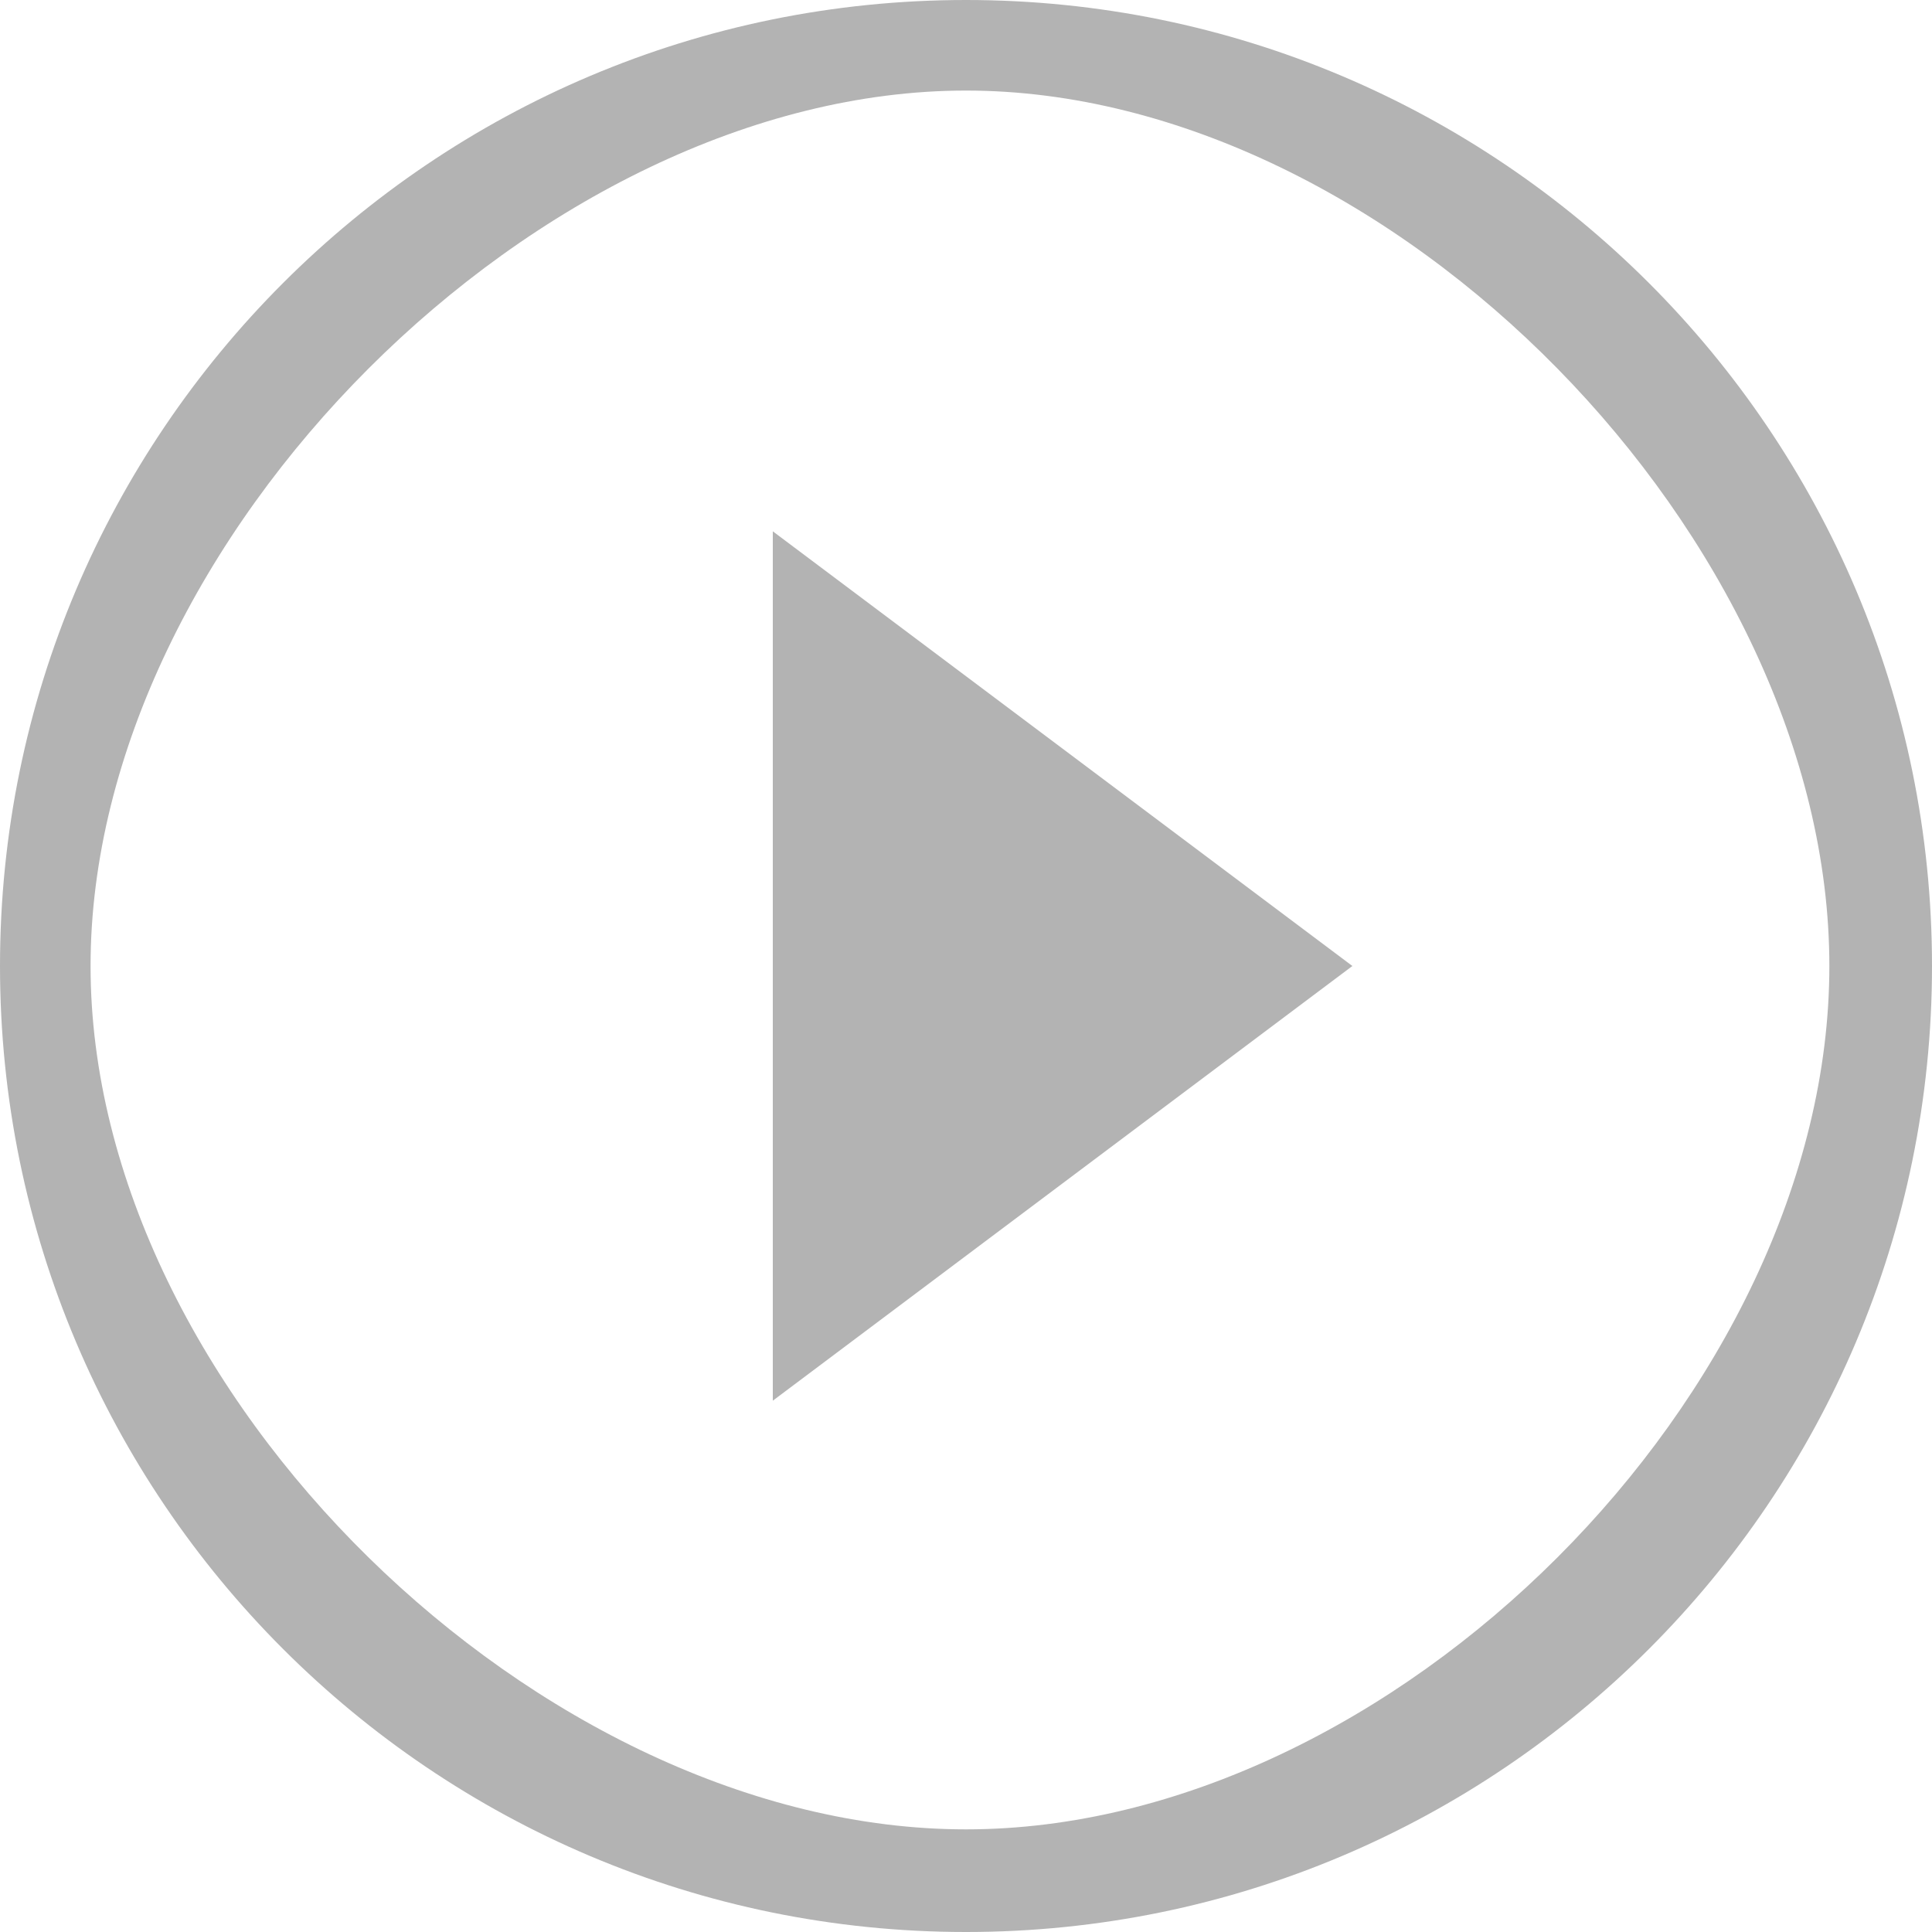
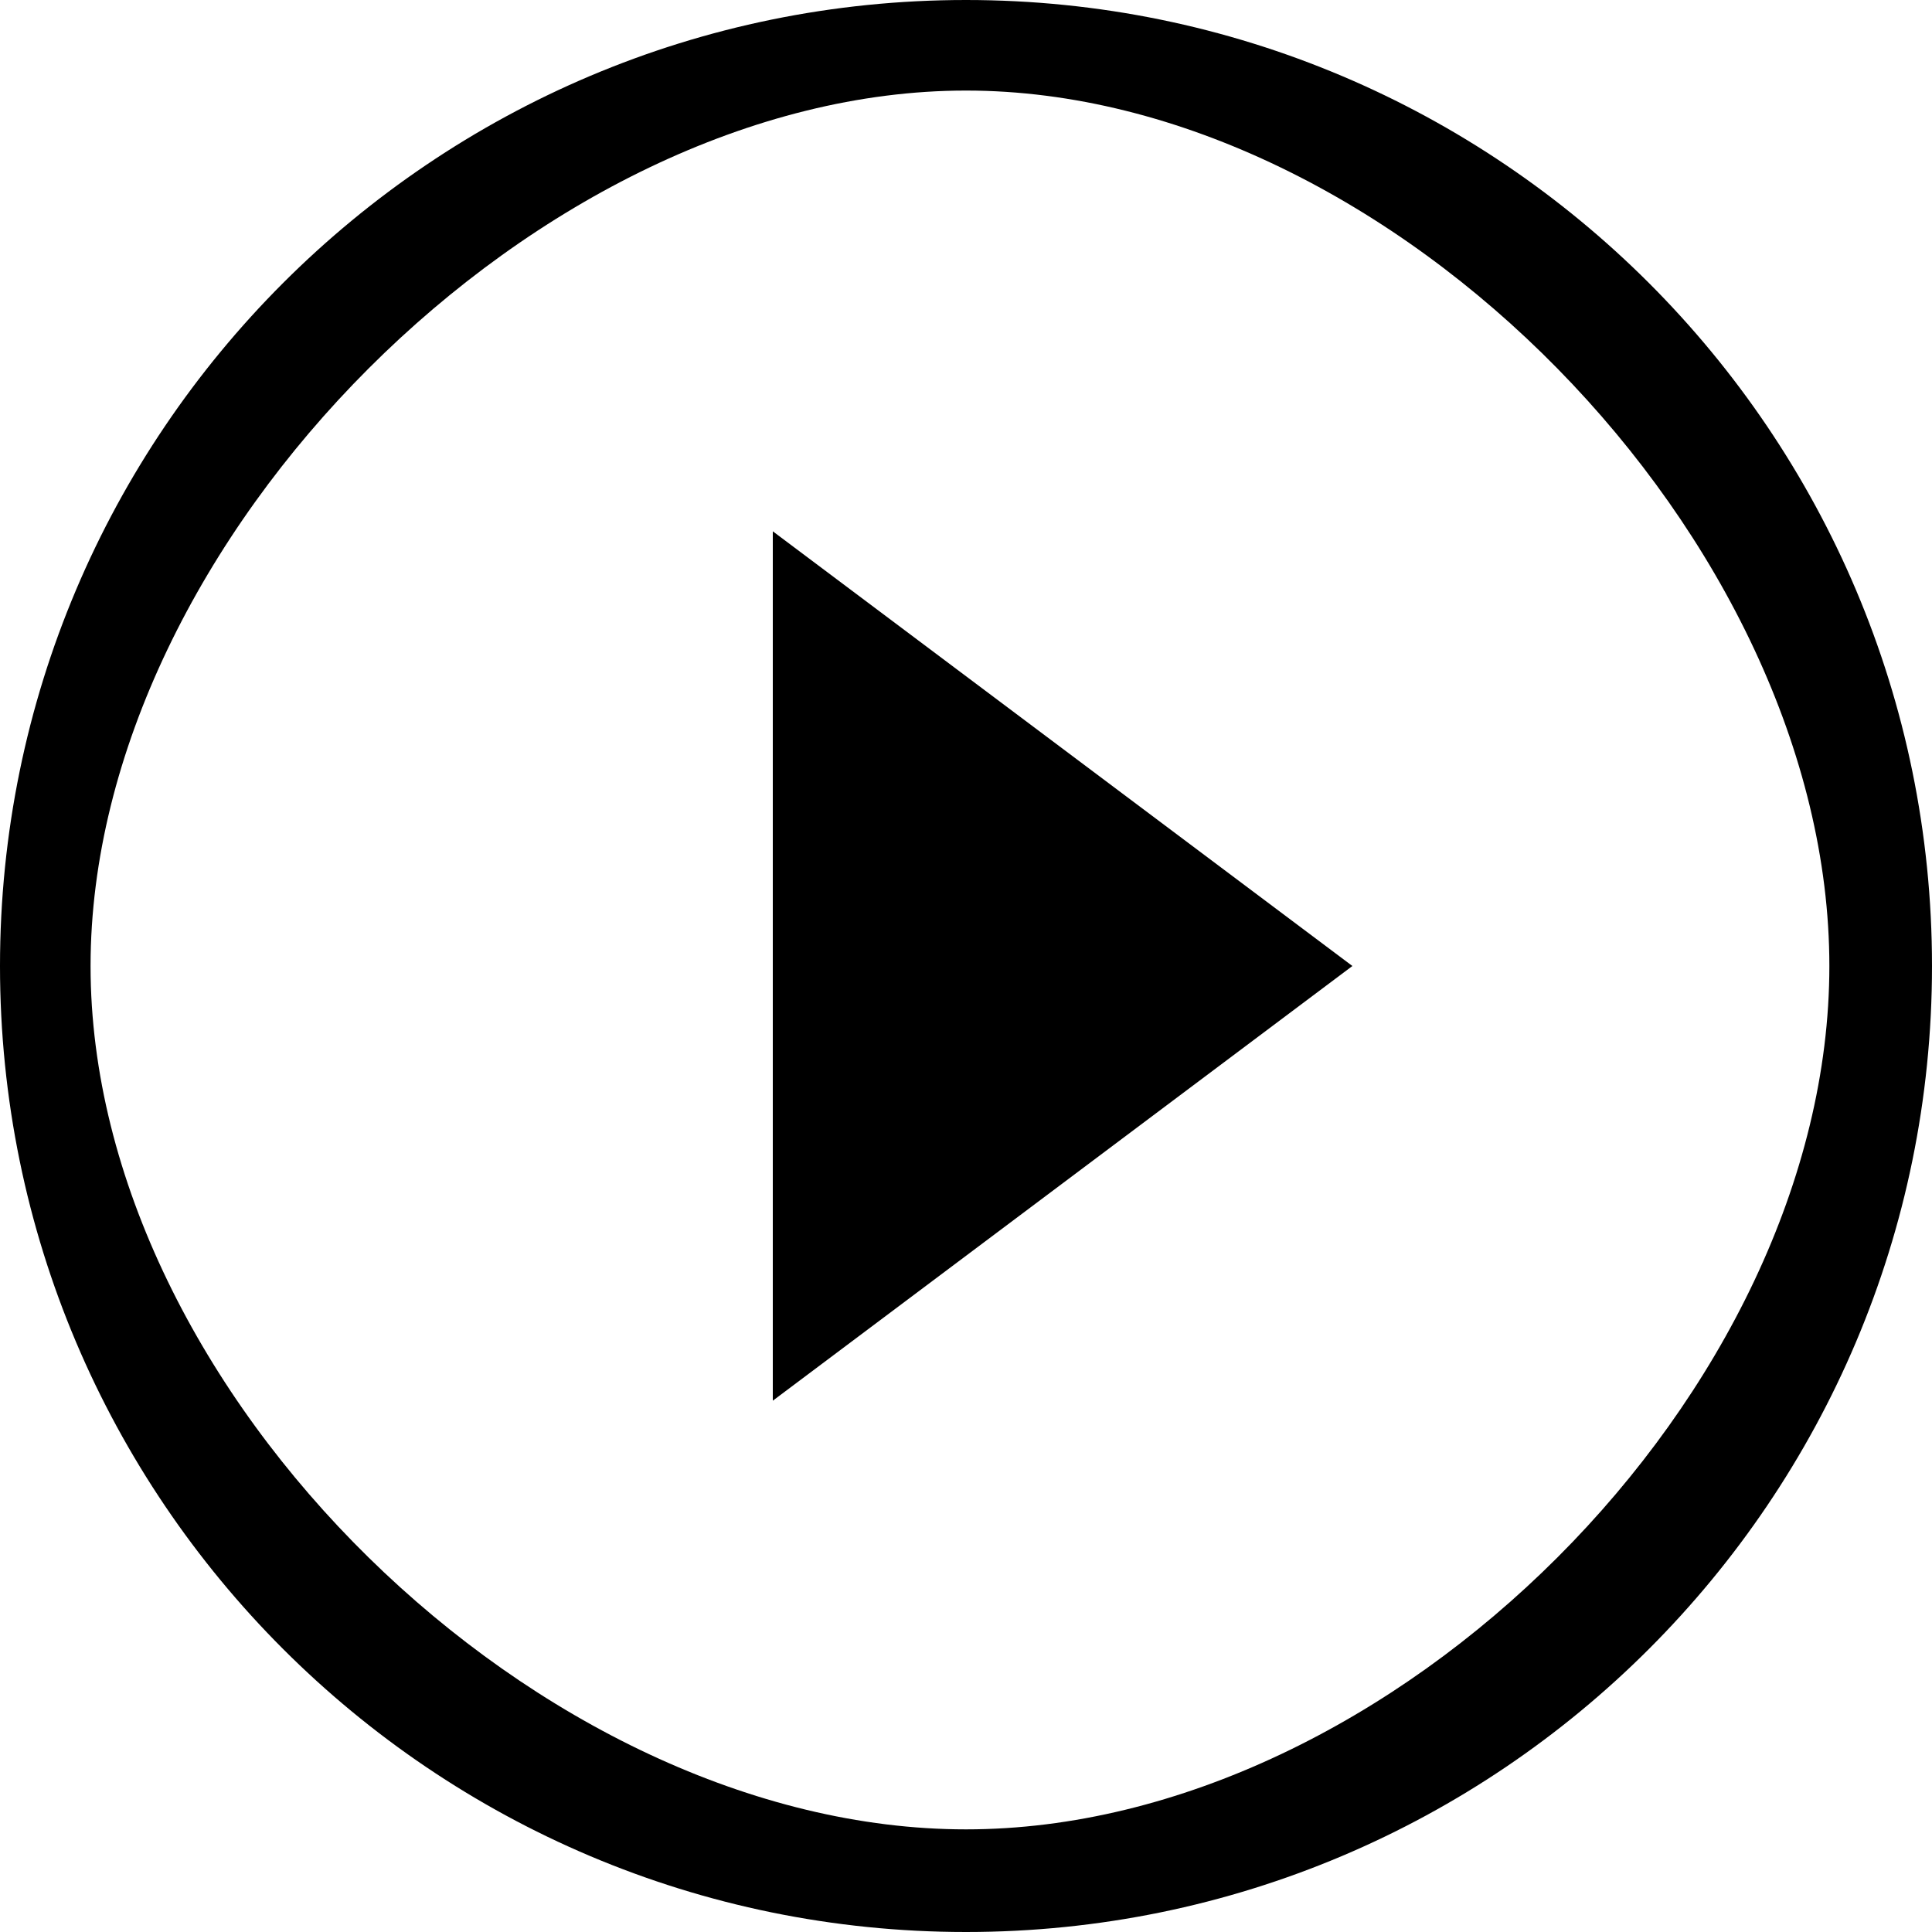
<svg xmlns="http://www.w3.org/2000/svg" width="32" height="32" viewBox="0 0 32 32" fill="none">
-   <path d="M12.8 23.2L22.4 16L12.8 8.8V23.2ZM16 0C7.168 0 0 7.168 0 16C0 24.832 7.168 32 16 32C24.832 32 32 24.832 32 16C32 7.168 24.832 0 16 0ZM16 30.3C8.944 30.3 1.5 23.056 1.5 16C1.5 8.944 8.944 1.5 16 1.5C23.056 1.5 30.3 8.944 30.3 16C30.3 23.056 23.056 30.3 16 30.3Z" fill="#B3B3B3" />
+   <path d="M12.8 23.2L22.4 16L12.8 8.8V23.2ZM16 0C7.168 0 0 7.168 0 16C0 24.832 7.168 32 16 32C24.832 32 32 24.832 32 16C32 7.168 24.832 0 16 0ZM16 30.3C8.944 30.3 1.5 23.056 1.5 16C1.5 8.944 8.944 1.5 16 1.5C23.056 1.5 30.3 8.944 30.3 16C30.3 23.056 23.056 30.3 16 30.3Z" fill="#000" />
</svg>
